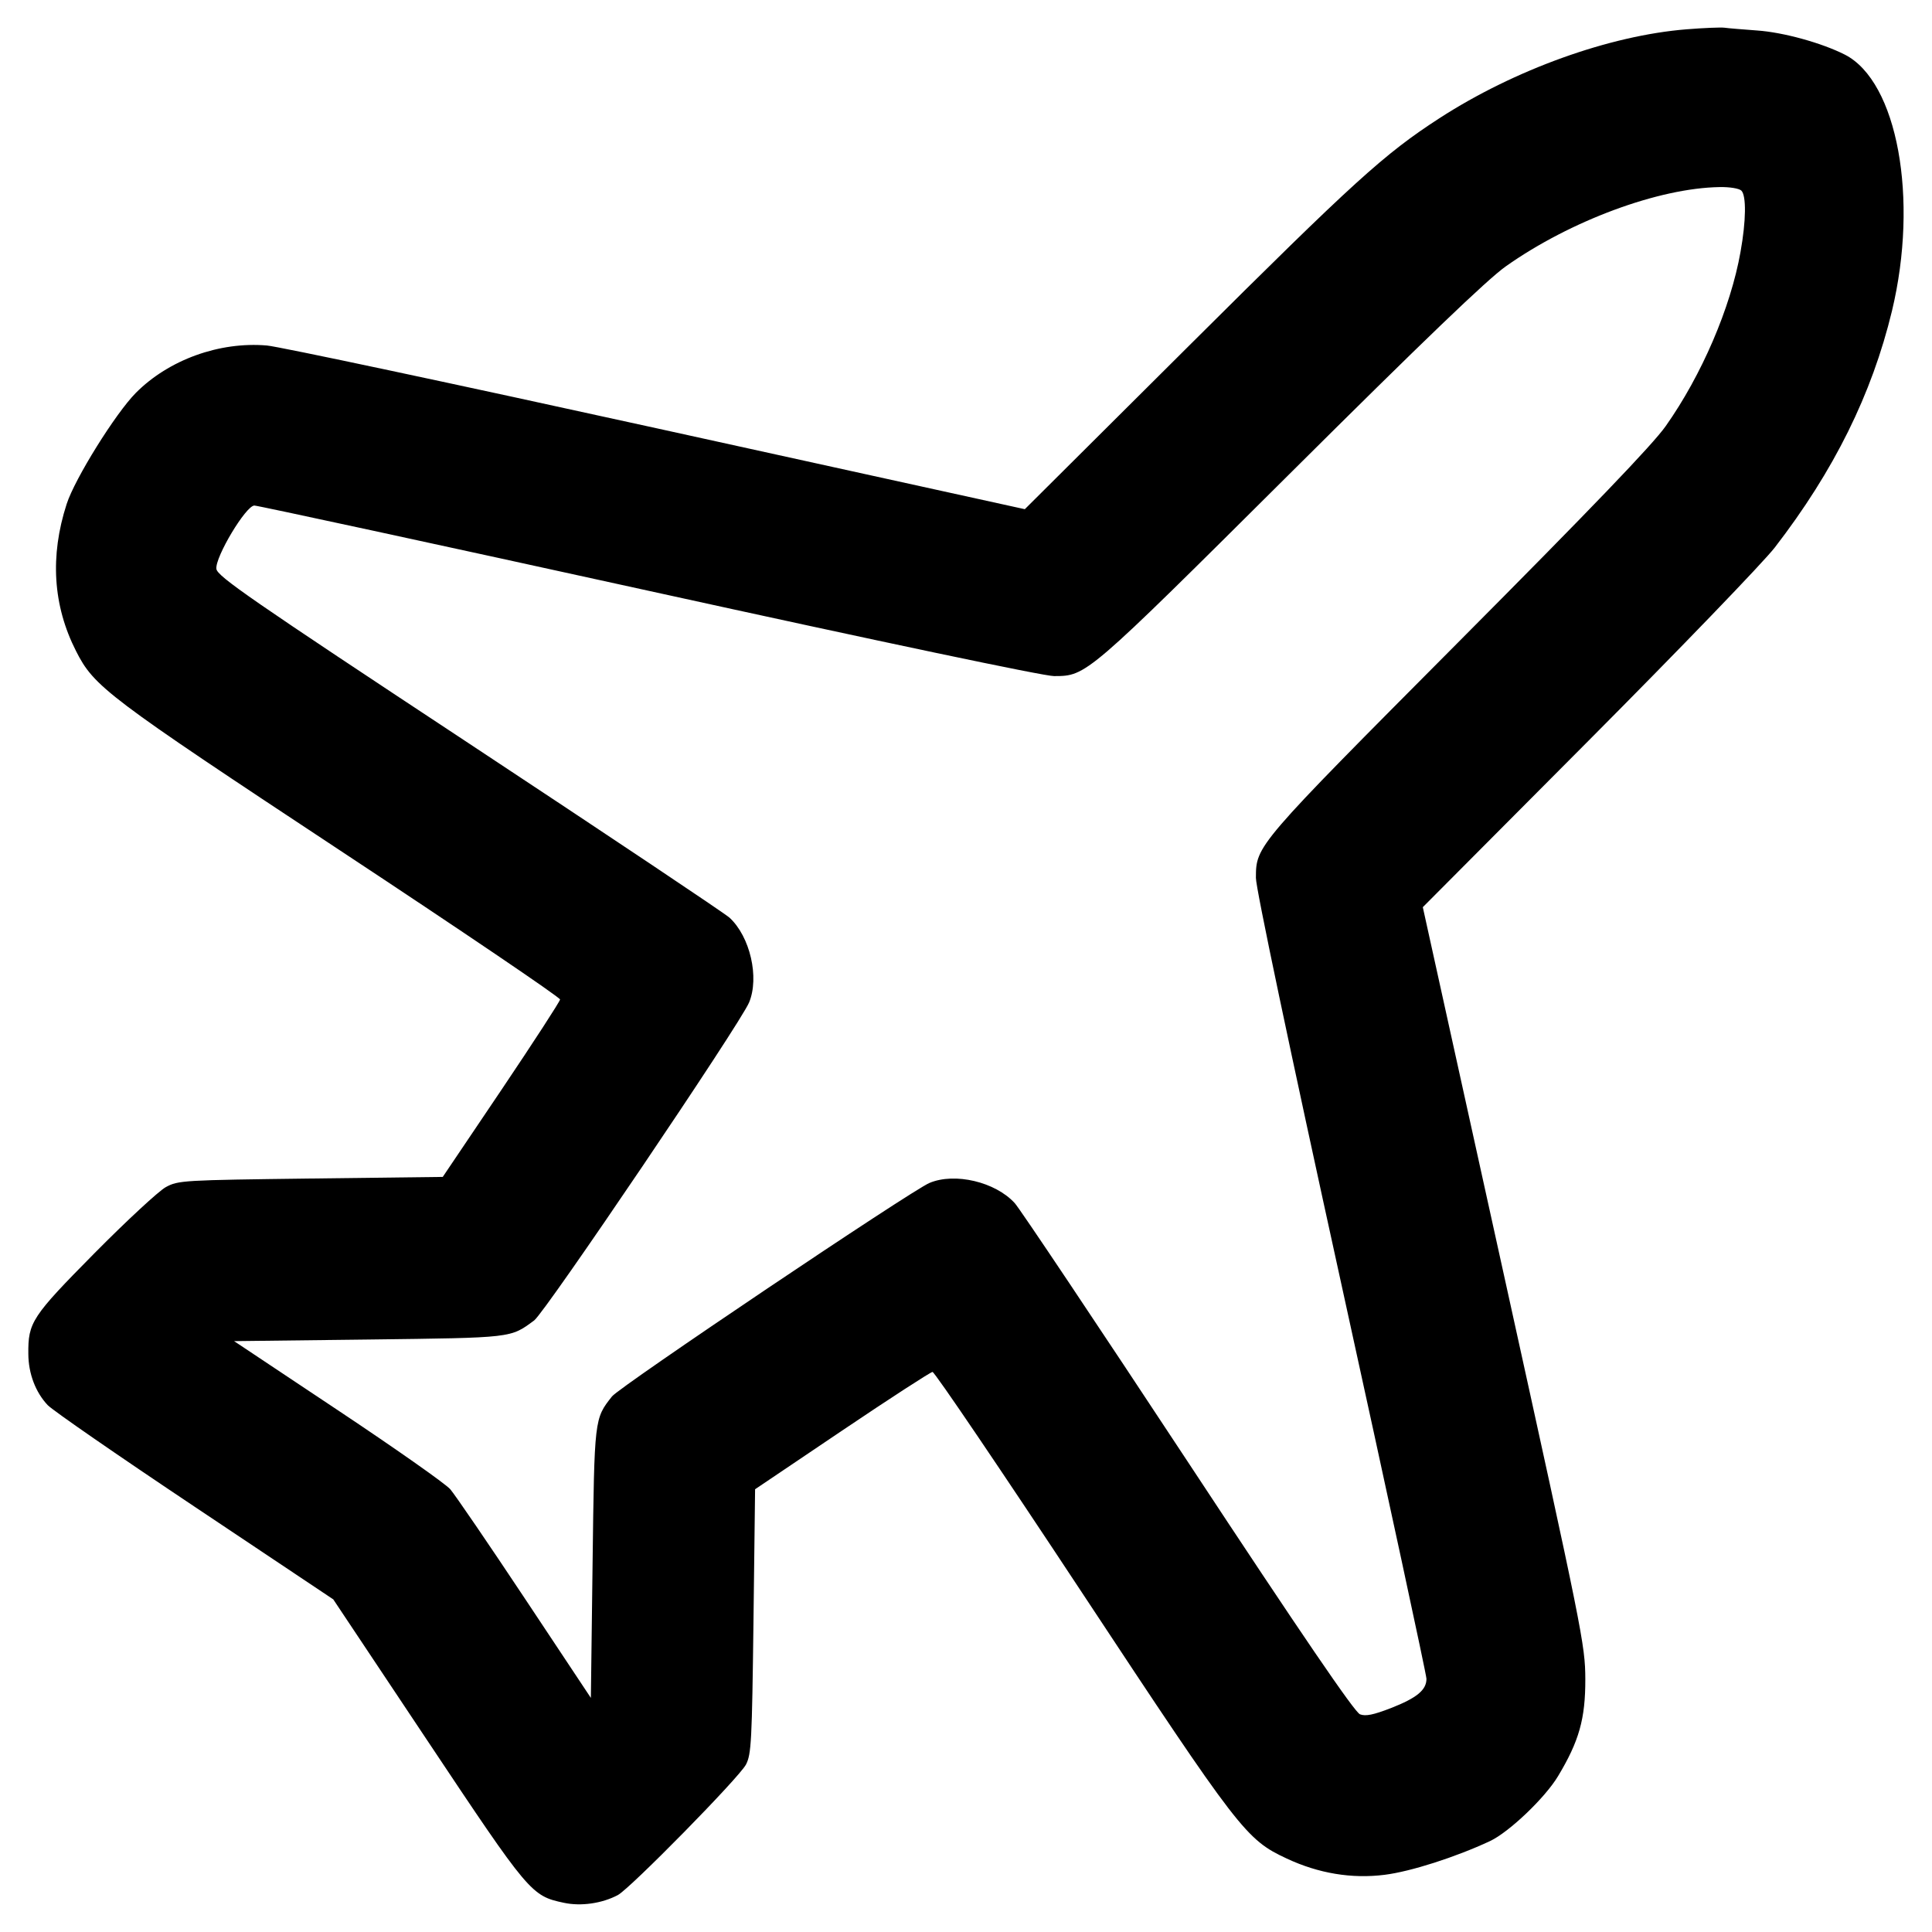
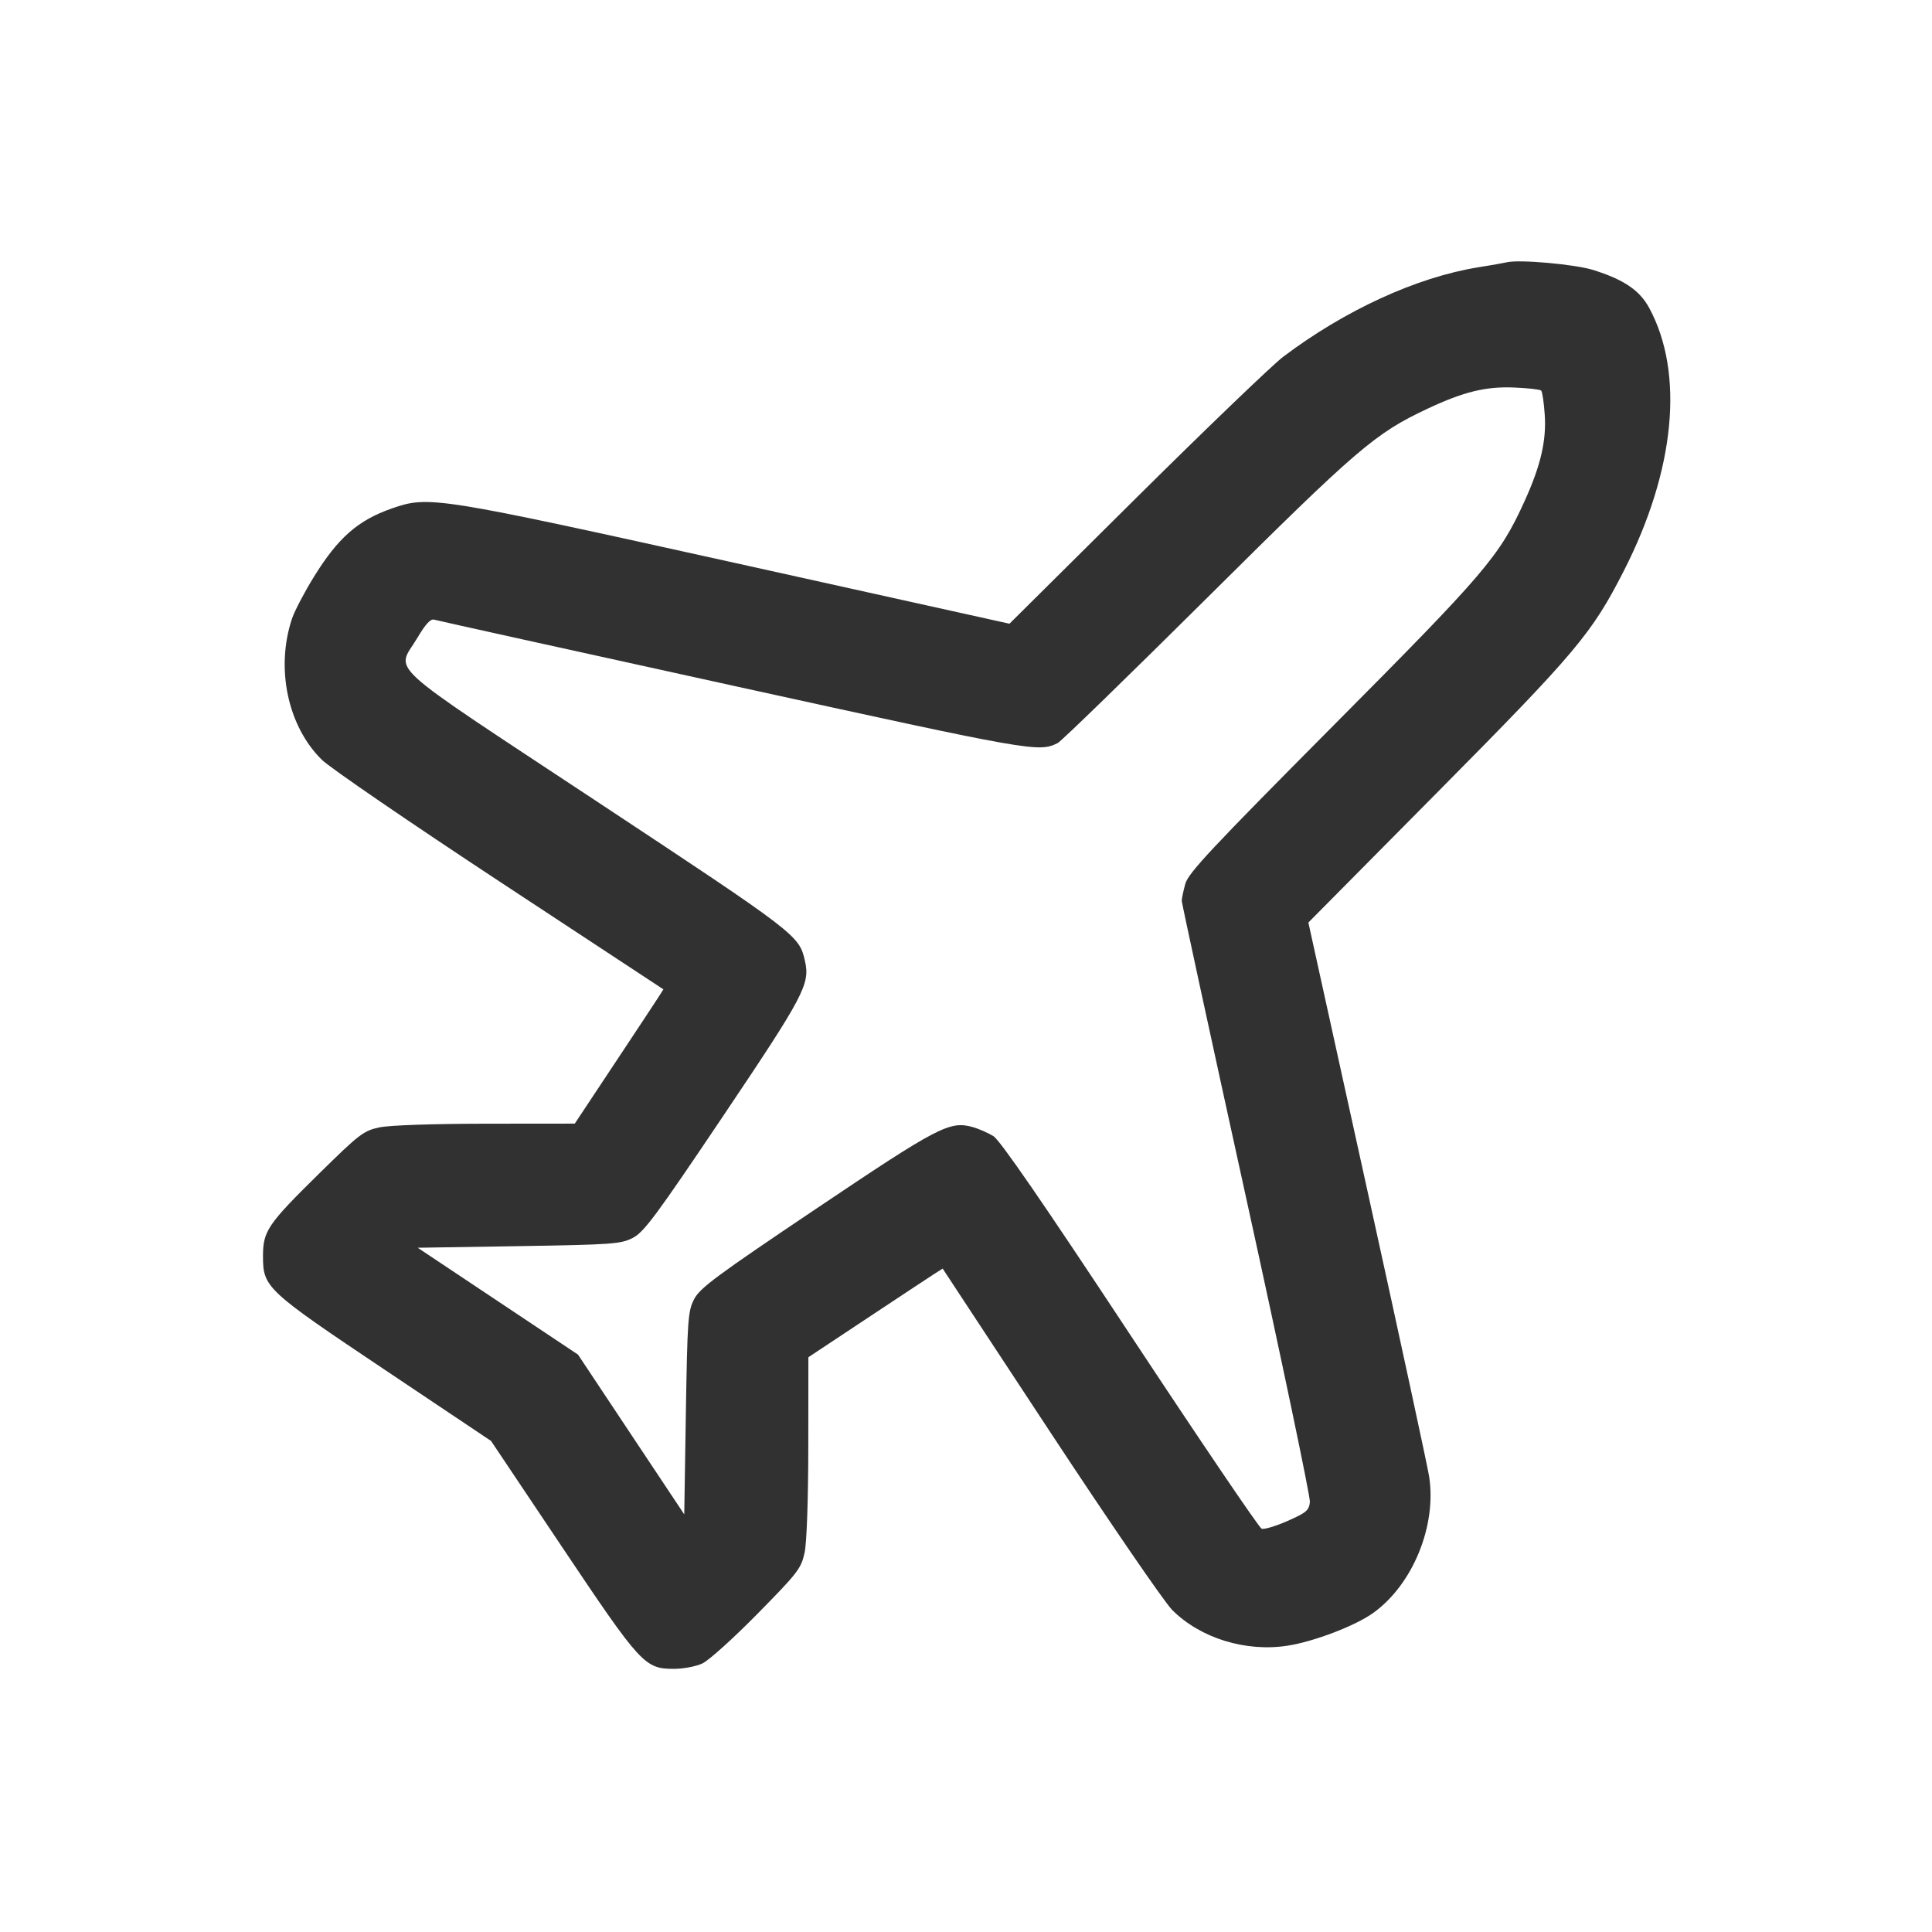
- <svg xmlns="http://www.w3.org/2000/svg" width="18" height="18" viewBox="0 0 18 18" fill="none">
-   <path d="M15.713 0.273 C 14.993 0.331,14.110 0.649,13.410 1.102 C 12.896 1.435,12.615 1.691,11.097 3.202 L 9.548 4.744 6.117 3.990 C 4.229 3.575,2.596 3.228,2.487 3.219 C 2.044 3.181,1.572 3.352,1.265 3.661 C 1.076 3.852,0.697 4.460,0.621 4.696 C 0.464 5.181,0.493 5.642,0.708 6.065 C 0.877 6.399,0.993 6.487,3.166 7.922 C 4.296 8.668,5.219 9.293,5.218 9.312 C 5.217 9.330,4.971 9.709,4.671 10.155 L 4.125 10.965 2.895 10.980 C 1.704 10.995,1.661 10.997,1.545 11.060 C 1.479 11.096,1.180 11.373,0.881 11.675 C 0.295 12.268,0.261 12.320,0.264 12.615 C 0.265 12.797,0.331 12.971,0.444 13.091 C 0.489 13.139,1.105 13.565,1.815 14.039 L 3.105 14.901 3.984 16.220 C 4.933 17.644,4.949 17.663,5.254 17.728 C 5.413 17.762,5.609 17.734,5.756 17.656 C 5.872 17.594,6.885 16.563,6.950 16.440 C 7.000 16.344,7.006 16.226,7.020 15.105 L 7.035 13.875 7.845 13.329 C 8.290 13.029,8.670 12.783,8.688 12.782 C 8.707 12.781,9.332 13.704,10.078 14.834 C 11.550 17.063,11.608 17.138,11.989 17.316 C 12.284 17.454,12.594 17.506,12.901 17.467 C 13.142 17.437,13.561 17.303,13.882 17.153 C 14.059 17.070,14.395 16.750,14.516 16.548 C 14.712 16.222,14.771 16.014,14.770 15.645 C 14.769 15.325,14.745 15.206,14.013 11.884 L 13.256 8.452 14.797 6.904 C 15.645 6.052,16.428 5.240,16.536 5.100 C 17.087 4.386,17.440 3.672,17.627 2.897 C 17.878 1.852,17.678 0.759,17.188 0.509 C 16.973 0.400,16.616 0.301,16.370 0.284 C 16.235 0.274,16.098 0.263,16.065 0.258 C 16.032 0.254,15.874 0.260,15.713 0.273 M16.224 1.776 C 16.271 1.823,16.268 2.058,16.216 2.347 C 16.124 2.868,15.853 3.497,15.519 3.970 C 15.398 4.142,14.822 4.742,13.585 5.985 C 11.698 7.882,11.702 7.877,11.701 8.179 C 11.700 8.272,12.017 9.777,12.495 11.954 C 12.932 13.945,13.290 15.604,13.290 15.641 C 13.290 15.745,13.201 15.819,12.961 15.913 C 12.796 15.977,12.724 15.992,12.671 15.972 C 12.621 15.953,12.133 15.238,11.067 13.620 C 10.224 12.341,9.498 11.256,9.454 11.209 C 9.273 11.011,8.896 10.922,8.660 11.021 C 8.492 11.091,5.773 12.919,5.702 13.010 C 5.537 13.219,5.538 13.211,5.521 14.562 L 5.505 15.819 4.890 14.893 C 4.552 14.384,4.239 13.926,4.195 13.875 C 4.151 13.824,3.680 13.493,3.148 13.139 L 2.181 12.495 3.438 12.480 C 4.785 12.463,4.753 12.467,4.977 12.302 C 5.080 12.225,6.895 9.540,6.979 9.340 C 7.076 9.107,6.989 8.727,6.797 8.550 C 6.752 8.509,5.660 7.779,4.370 6.927 C 2.327 5.579,2.024 5.369,2.016 5.300 C 2.003 5.191,2.291 4.710,2.370 4.710 C 2.401 4.710,4.055 5.068,6.046 5.505 C 8.223 5.983,9.728 6.300,9.821 6.299 C 10.123 6.298,10.118 6.302,12.015 4.415 C 13.258 3.178,13.858 2.602,14.030 2.481 C 14.630 2.057,15.452 1.752,16.021 1.743 C 16.115 1.741,16.204 1.756,16.224 1.776 " stroke="none" fill-rule="evenodd" fill="black" />
+ <svg xmlns="http://www.w3.org/2000/svg" width="24" height="24" viewBox="0 0 24 24" fill="none" version="1.1" id="svg184">
+   <path d="M18.720 3.258 C 18.687 3.266,18.525 3.295,18.360 3.321 C 17.597 3.445,16.709 3.852,15.940 4.432 C 15.808 4.532,14.989 5.318,14.120 6.180 L 12.540 7.748 9.140 6.995 C 5.412 6.170,5.326 6.156,4.868 6.316 C 4.447 6.463,4.202 6.677,3.901 7.163 C 3.784 7.352,3.661 7.586,3.628 7.683 C 3.421 8.300,3.574 9.023,3.999 9.439 C 4.101 9.539,5.097 10.221,6.212 10.955 L 8.241 12.290 8.171 12.400 C 8.132 12.461,7.884 12.836,7.620 13.234 L 7.140 13.958 6.032 13.959 C 5.361 13.960,4.841 13.978,4.712 14.005 C 4.516 14.047,4.463 14.088,3.968 14.575 C 3.324 15.208,3.267 15.292,3.267 15.604 C 3.267 15.993,3.303 16.027,4.783 17.018 L 6.100 17.900 6.982 19.217 C 7.962 20.680,8.009 20.731,8.372 20.731 C 8.489 20.731,8.648 20.701,8.727 20.663 C 8.806 20.626,9.113 20.349,9.410 20.047 C 9.912 19.537,9.952 19.485,9.995 19.288 C 10.022 19.159,10.040 18.640,10.041 17.968 L 10.042 16.860 10.766 16.380 C 11.164 16.116,11.539 15.868,11.600 15.829 L 11.710 15.759 13.045 17.788 C 13.779 18.903,14.461 19.898,14.560 19.998 C 14.908 20.349,15.474 20.525,15.997 20.443 C 16.327 20.391,16.836 20.196,17.058 20.037 C 17.550 19.684,17.849 18.954,17.753 18.340 C 17.732 18.208,17.386 16.606,16.984 14.780 L 16.253 11.460 17.858 9.840 C 19.584 8.098,19.774 7.871,20.173 7.089 C 20.809 5.842,20.925 4.637,20.488 3.827 C 20.369 3.606,20.172 3.473,19.789 3.353 C 19.562 3.283,18.873 3.221,18.720 3.258 M19.145 4.852 C 19.159 4.866,19.179 4.999,19.189 5.149 C 19.212 5.472,19.139 5.786,18.938 6.227 C 18.627 6.910,18.459 7.107,16.557 9.020 C 15.045 10.542,14.761 10.845,14.724 10.980 C 14.700 11.068,14.680 11.163,14.680 11.190 C 14.680 11.218,15.041 12.883,15.482 14.890 C 15.923 16.898,16.278 18.593,16.272 18.659 C 16.261 18.763,16.228 18.791,15.994 18.894 C 15.847 18.959,15.702 19.002,15.672 18.990 C 15.641 18.978,14.906 17.893,14.038 16.578 C 12.962 14.947,12.422 14.163,12.340 14.113 C 12.274 14.073,12.159 14.022,12.084 14.001 C 11.798 13.921,11.659 13.993,10.142 15.013 C 8.896 15.850,8.693 16.001,8.622 16.140 C 8.546 16.288,8.539 16.392,8.520 17.556 L 8.500 18.812 7.840 17.820 L 7.180 16.827 6.185 16.164 L 5.189 15.500 6.445 15.480 C 7.608 15.461,7.712 15.454,7.860 15.378 C 7.999 15.307,8.150 15.104,8.987 13.858 C 9.990 12.366,10.064 12.225,10.000 11.940 C 9.928 11.619,9.911 11.606,7.419 9.959 C 4.711 8.169,4.924 8.361,5.182 7.928 C 5.288 7.749,5.349 7.684,5.395 7.698 C 5.431 7.709,7.105 8.079,9.115 8.520 C 12.835 9.336,12.902 9.348,13.140 9.230 C 13.184 9.208,14.021 8.394,15.000 7.422 C 16.872 5.562,17.082 5.382,17.742 5.073 C 18.185 4.866,18.459 4.799,18.810 4.814 C 18.981 4.821,19.131 4.838,19.145 4.852 " stroke="none" fill-rule="evenodd" fill="#313131" />
</svg>
